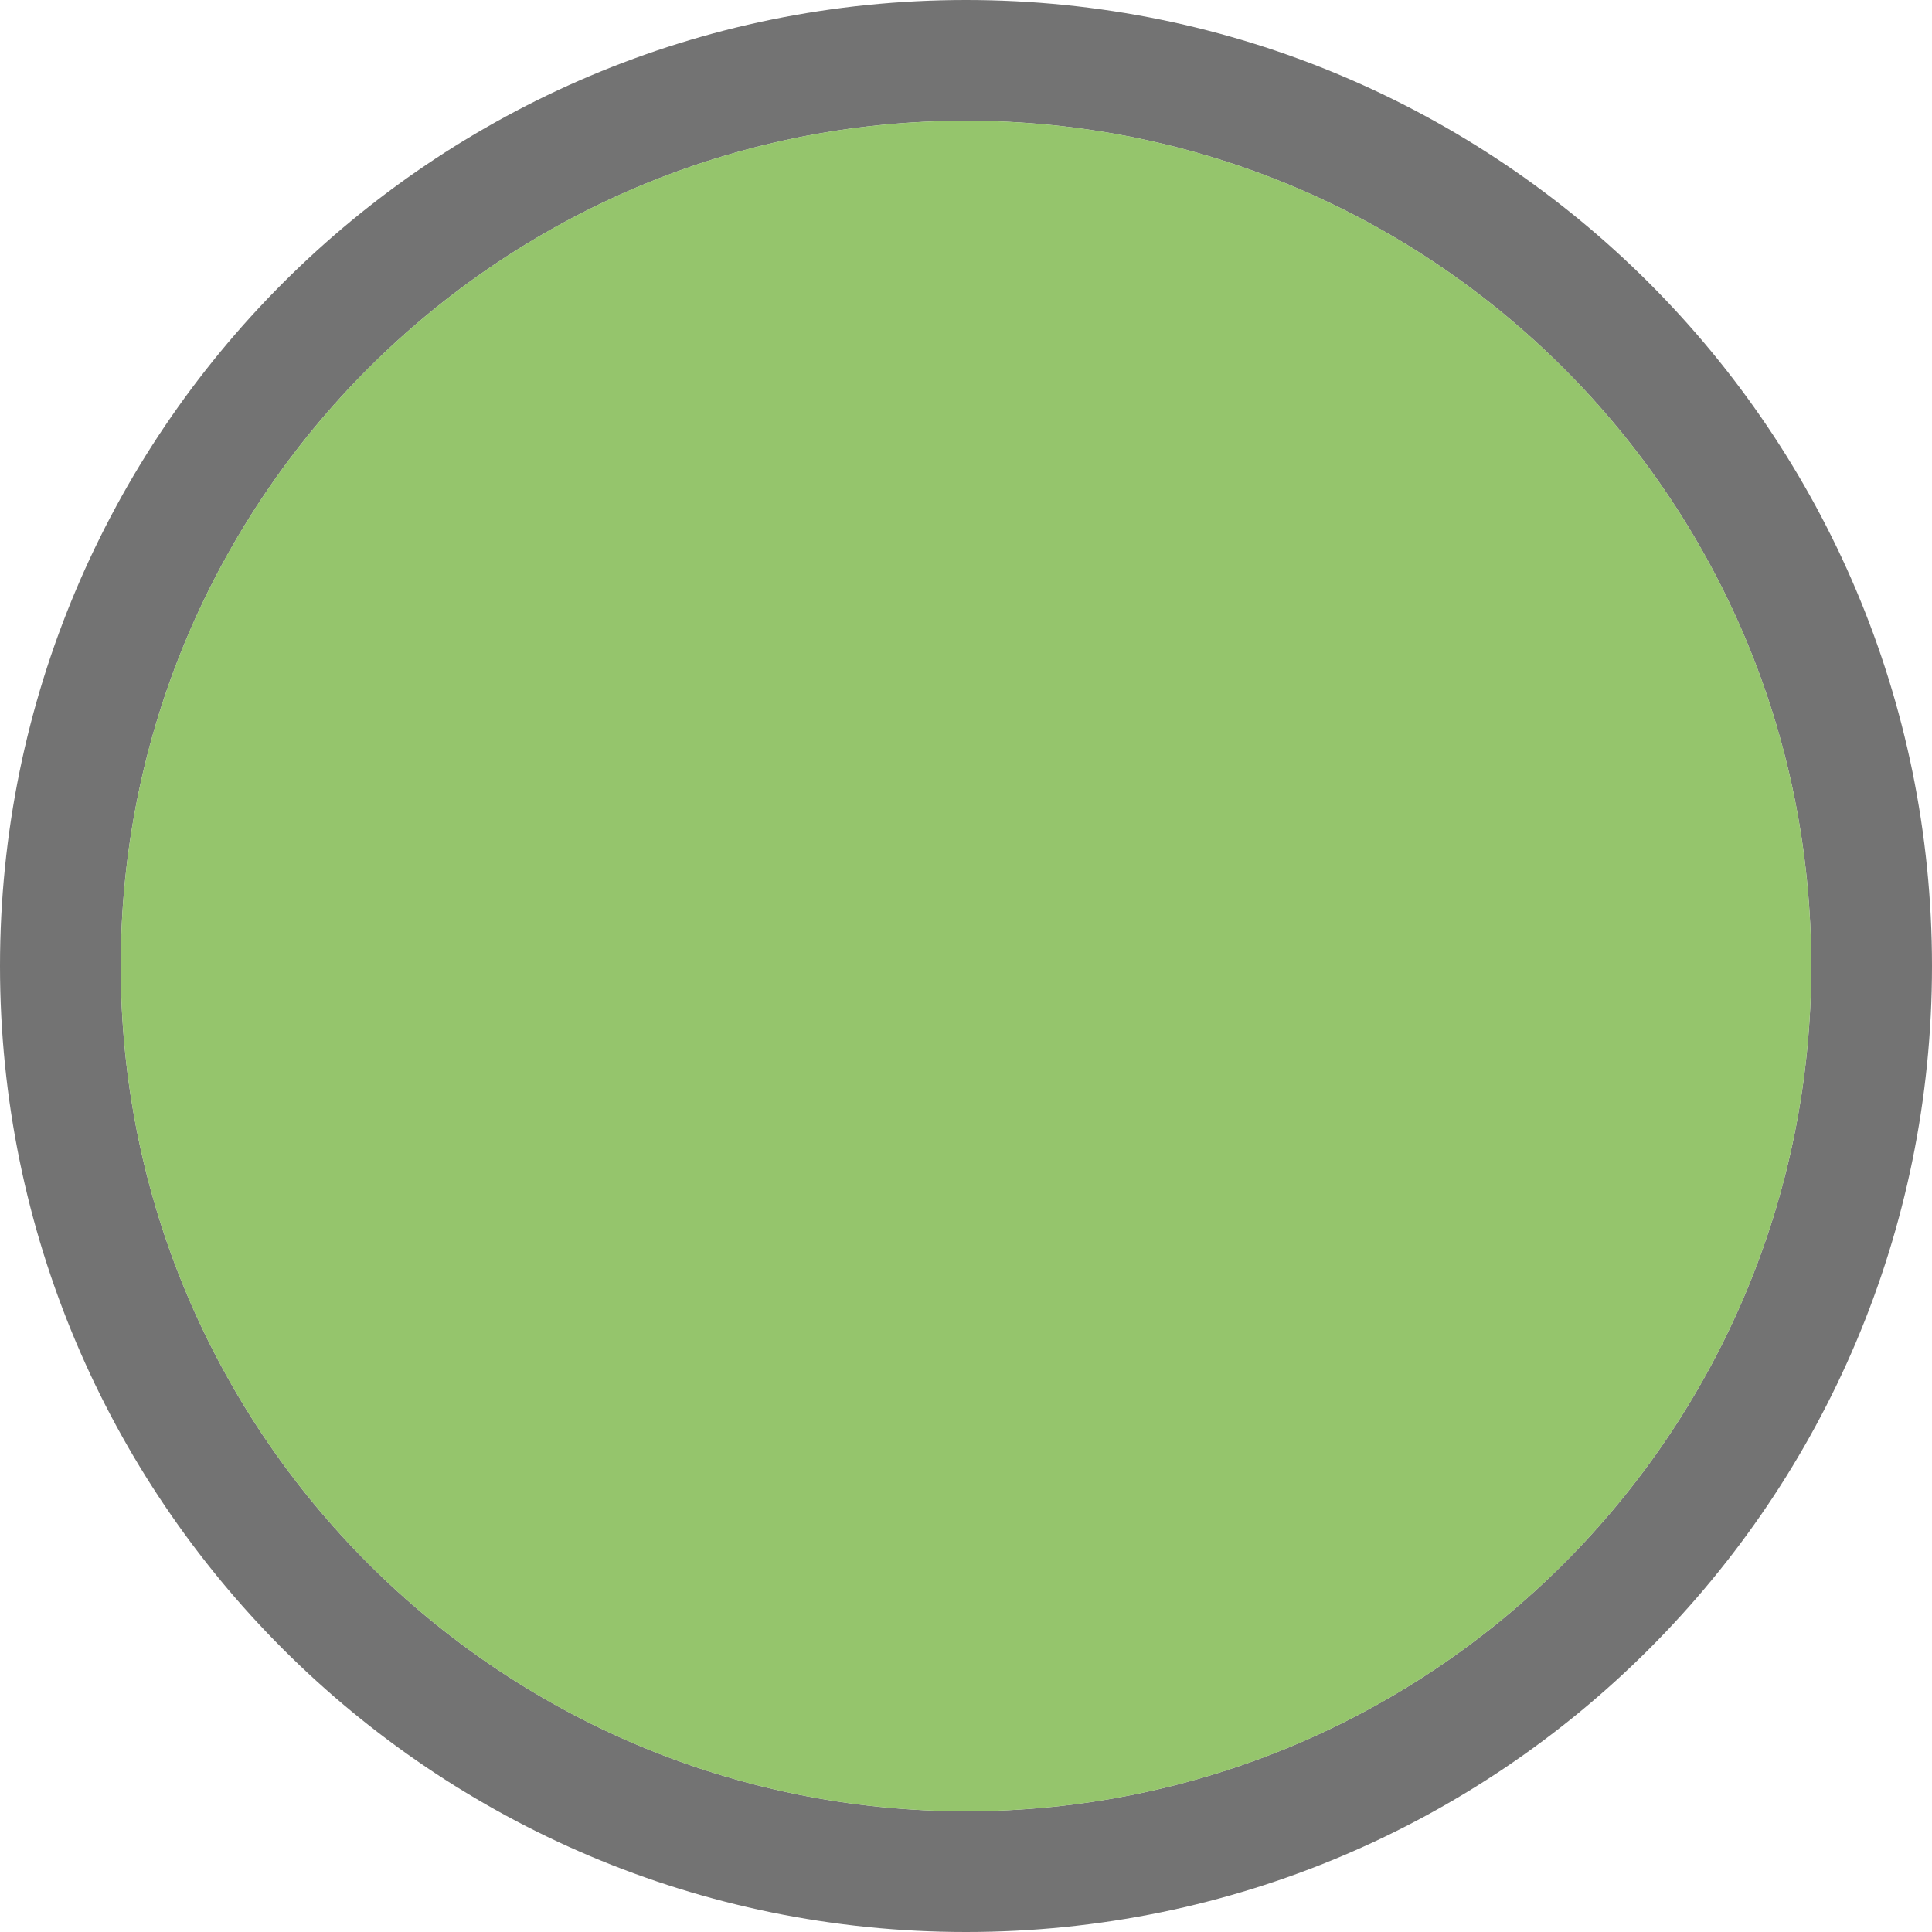
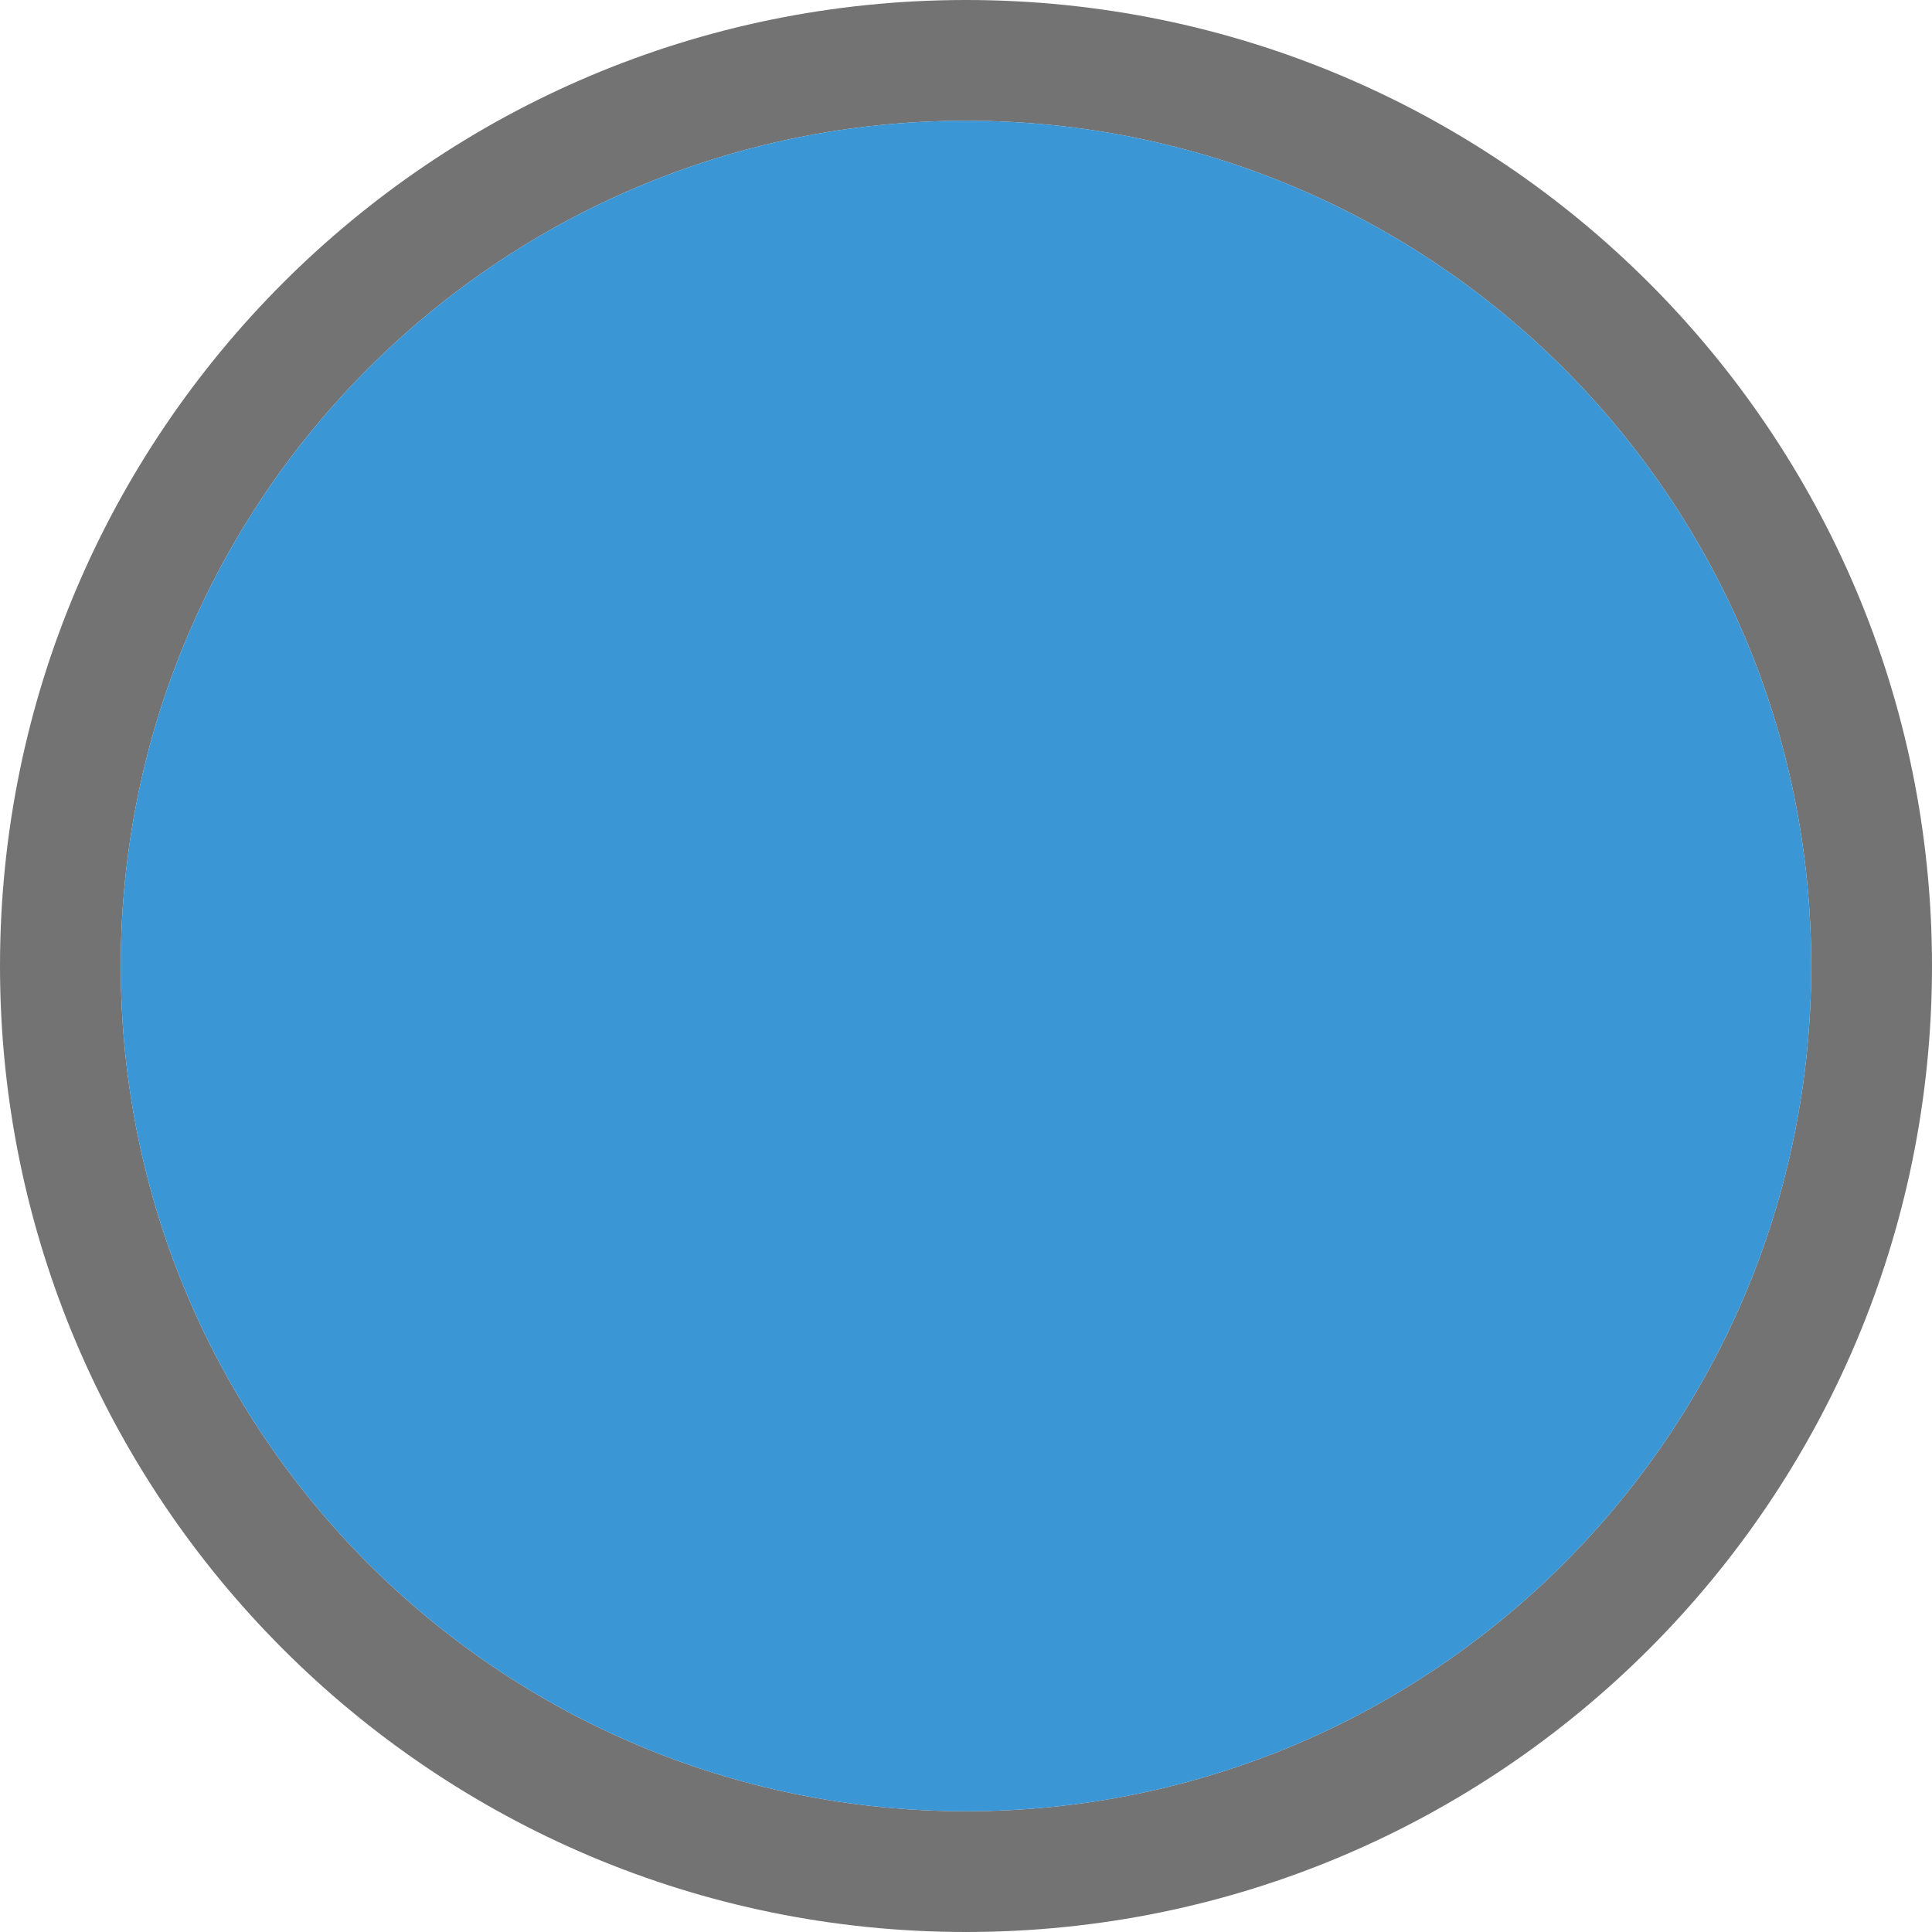
<svg xmlns="http://www.w3.org/2000/svg" width="16" height="16" id="svg11300" version="1.0" style="display:inline;enable-background:new">
  <defs id="defs3" />
  <g style="display:inline" id="layer1" transform="translate(0,-284)">
    <path style="fill:#000000;fill-opacity:1;stroke:none;opacity:0.55" d="M 8 0 C 3.582 0 -2.9901493e-17 3.582 0 8 C 0 12.418 3.582 16 8 16 C 12.418 16 16 12.418 16 8 C 16 3.582 12.418 -2.9901493e-17 8 0 z M 8 1 C 11.866 1 15 4.134 15 8 C 15 11.866 11.866 15 8 15 C 4.134 15 1 11.866 1 8 C 1 4.134 4.134 1 8 1 z " transform="translate(0,284)" id="path4514" />
-     <path style="fill:#8abf5c;fill-opacity:1;stroke:none;opacity:0.9" id="path4306" d="m 0,-6 a 4,4 0 0 1 -4,4 4,4 0 0 1 -4,-4 4,4 0 0 1 4,-4 4,4 0 0 1 4,4 z" transform="matrix(1.75,0,0,1.75,15,302.5)" />
+     <path style="fill:#268bd2;fill-opacity:1;stroke:none;opacity:0.9" id="path4306" d="m 0,-6 a 4,4 0 0 1 -4,4 4,4 0 0 1 -4,-4 4,4 0 0 1 4,-4 4,4 0 0 1 4,4 z" transform="matrix(1.75,0,0,1.75,15,302.5)" />
  </g>
</svg>
